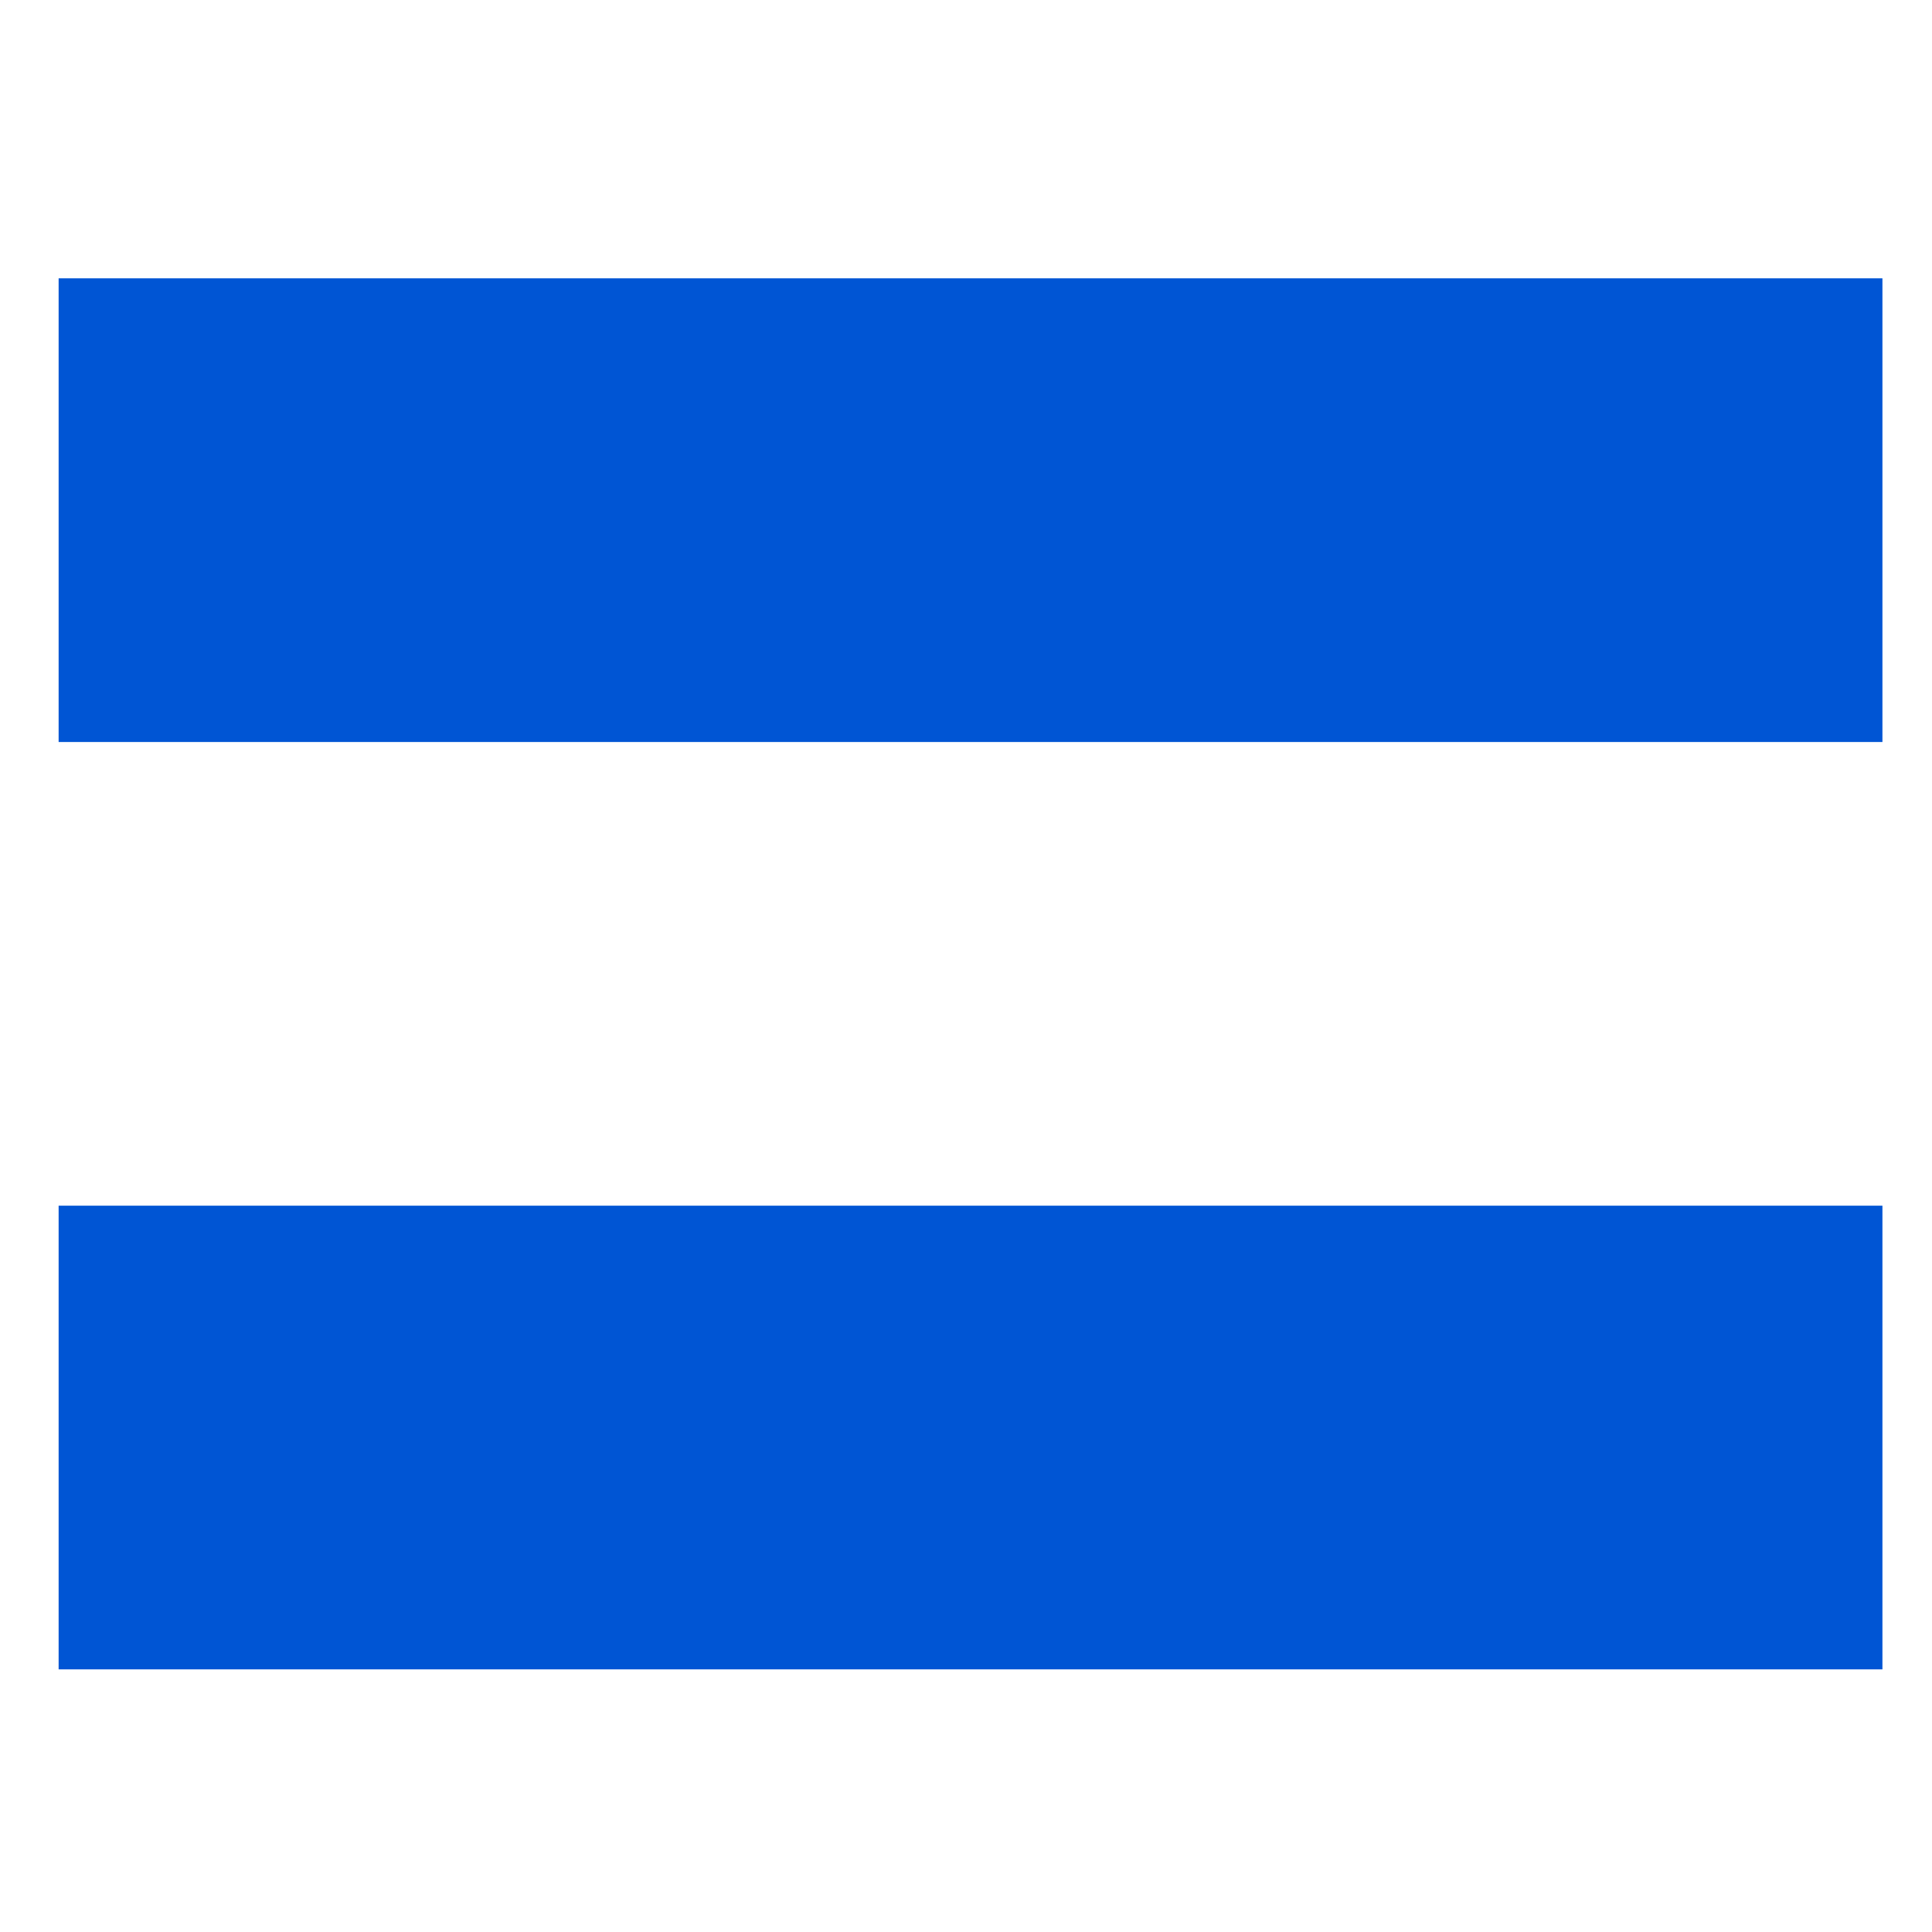
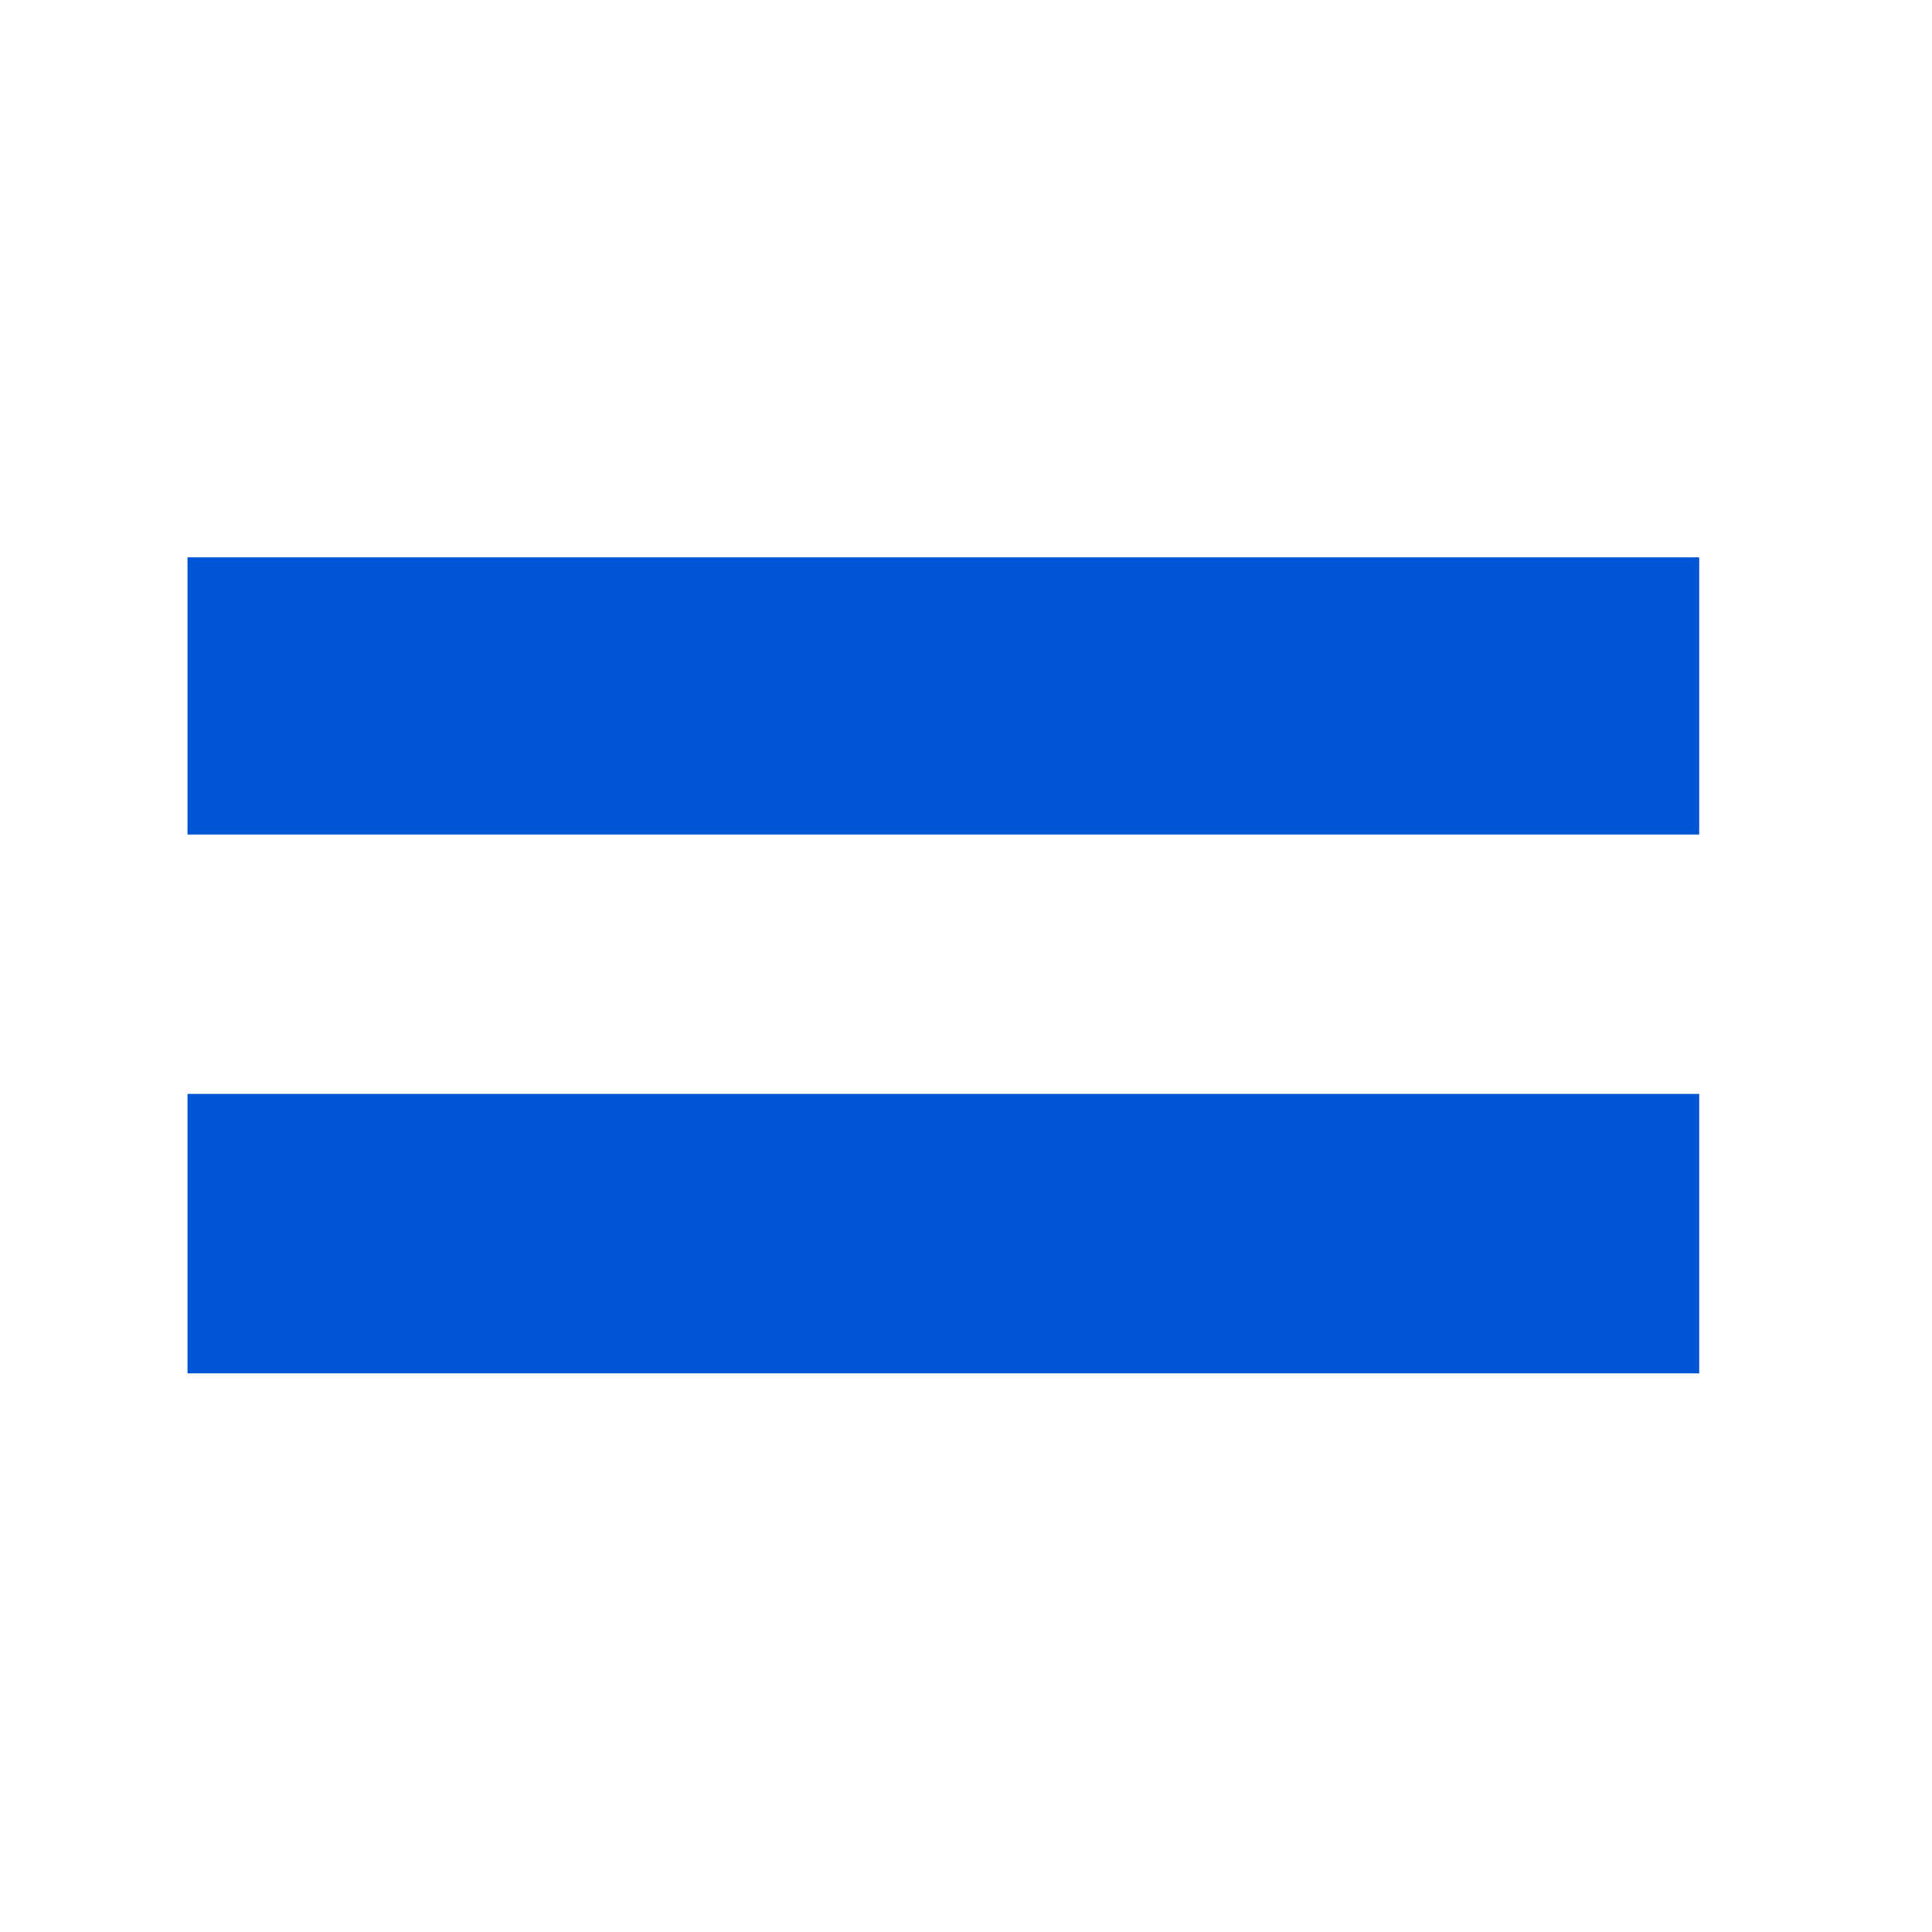
<svg xmlns="http://www.w3.org/2000/svg" width="32px" height="32px" viewBox="0 0 32 32" version="1.1" id="SVGRoot">
  <defs id="defs4485" />
  <g id="layer1">
    <text xml:space="preserve" style="font-style:normal;font-variant:normal;font-weight:normal;font-stretch:normal;font-size:8px;line-height:1.25;font-family:'Source Code Pro';-inkscape-font-specification:'Source Code Pro';letter-spacing:0px;word-spacing:0px;fill:#000000;fill-opacity:1;stroke:none" x="8.375" y="7.875" id="text5091">
      <tspan id="tspan5089" x="8.375" y="14.875" />
    </text>
-     <g aria-label="=" style="font-style:normal;font-variant:normal;font-weight:normal;font-stretch:normal;font-size:64px;line-height:1.25;font-family:'Source Code Pro';-inkscape-font-specification:'Source Code Pro';letter-spacing:0px;word-spacing:0px;fill:#0055d4;fill-opacity:1;stroke:none" id="text6324">
-       <path d="M 0.971,12.29 H 31.179 V 4.61 H 0.971 Z m 0,15.36 H 31.179 V 19.97 H 0.971 Z" style="font-style:normal;font-variant:normal;font-weight:900;font-stretch:normal;font-size:64px;font-family:'Source Code Pro';-inkscape-font-specification:'Source Code Pro Heavy';fill:#0055d4;fill-opacity:1" id="path6326" />
-     </g>
+     <g transform="translate(-2.804688,-0.0527343)" aria-label=" ≟" style="font-style:normal;font-variant:normal;font-weight:900;font-stretch:normal;font-size:40px;line-height:1.25;font-family:'Source Code Pro';-inkscape-font-specification:'Source Code Pro Heavy';letter-spacing:0px;word-spacing:0px;fill:#0055d4;fill-opacity:1;stroke:none" id="text5046" />
+     <path id="path5687" style="fill:#0055d4;fill-opacity:1;stroke:none;stroke-width:0.945;stroke-miterlimit:4;stroke-dasharray:none;stroke-opacity:1" d="M 3.105,18.119 H 28.145 v 4.629 H 3.105 Z m 0,-8.887 H 28.145 v 4.59 H 3.105 Z" />
  </g>
</svg>
